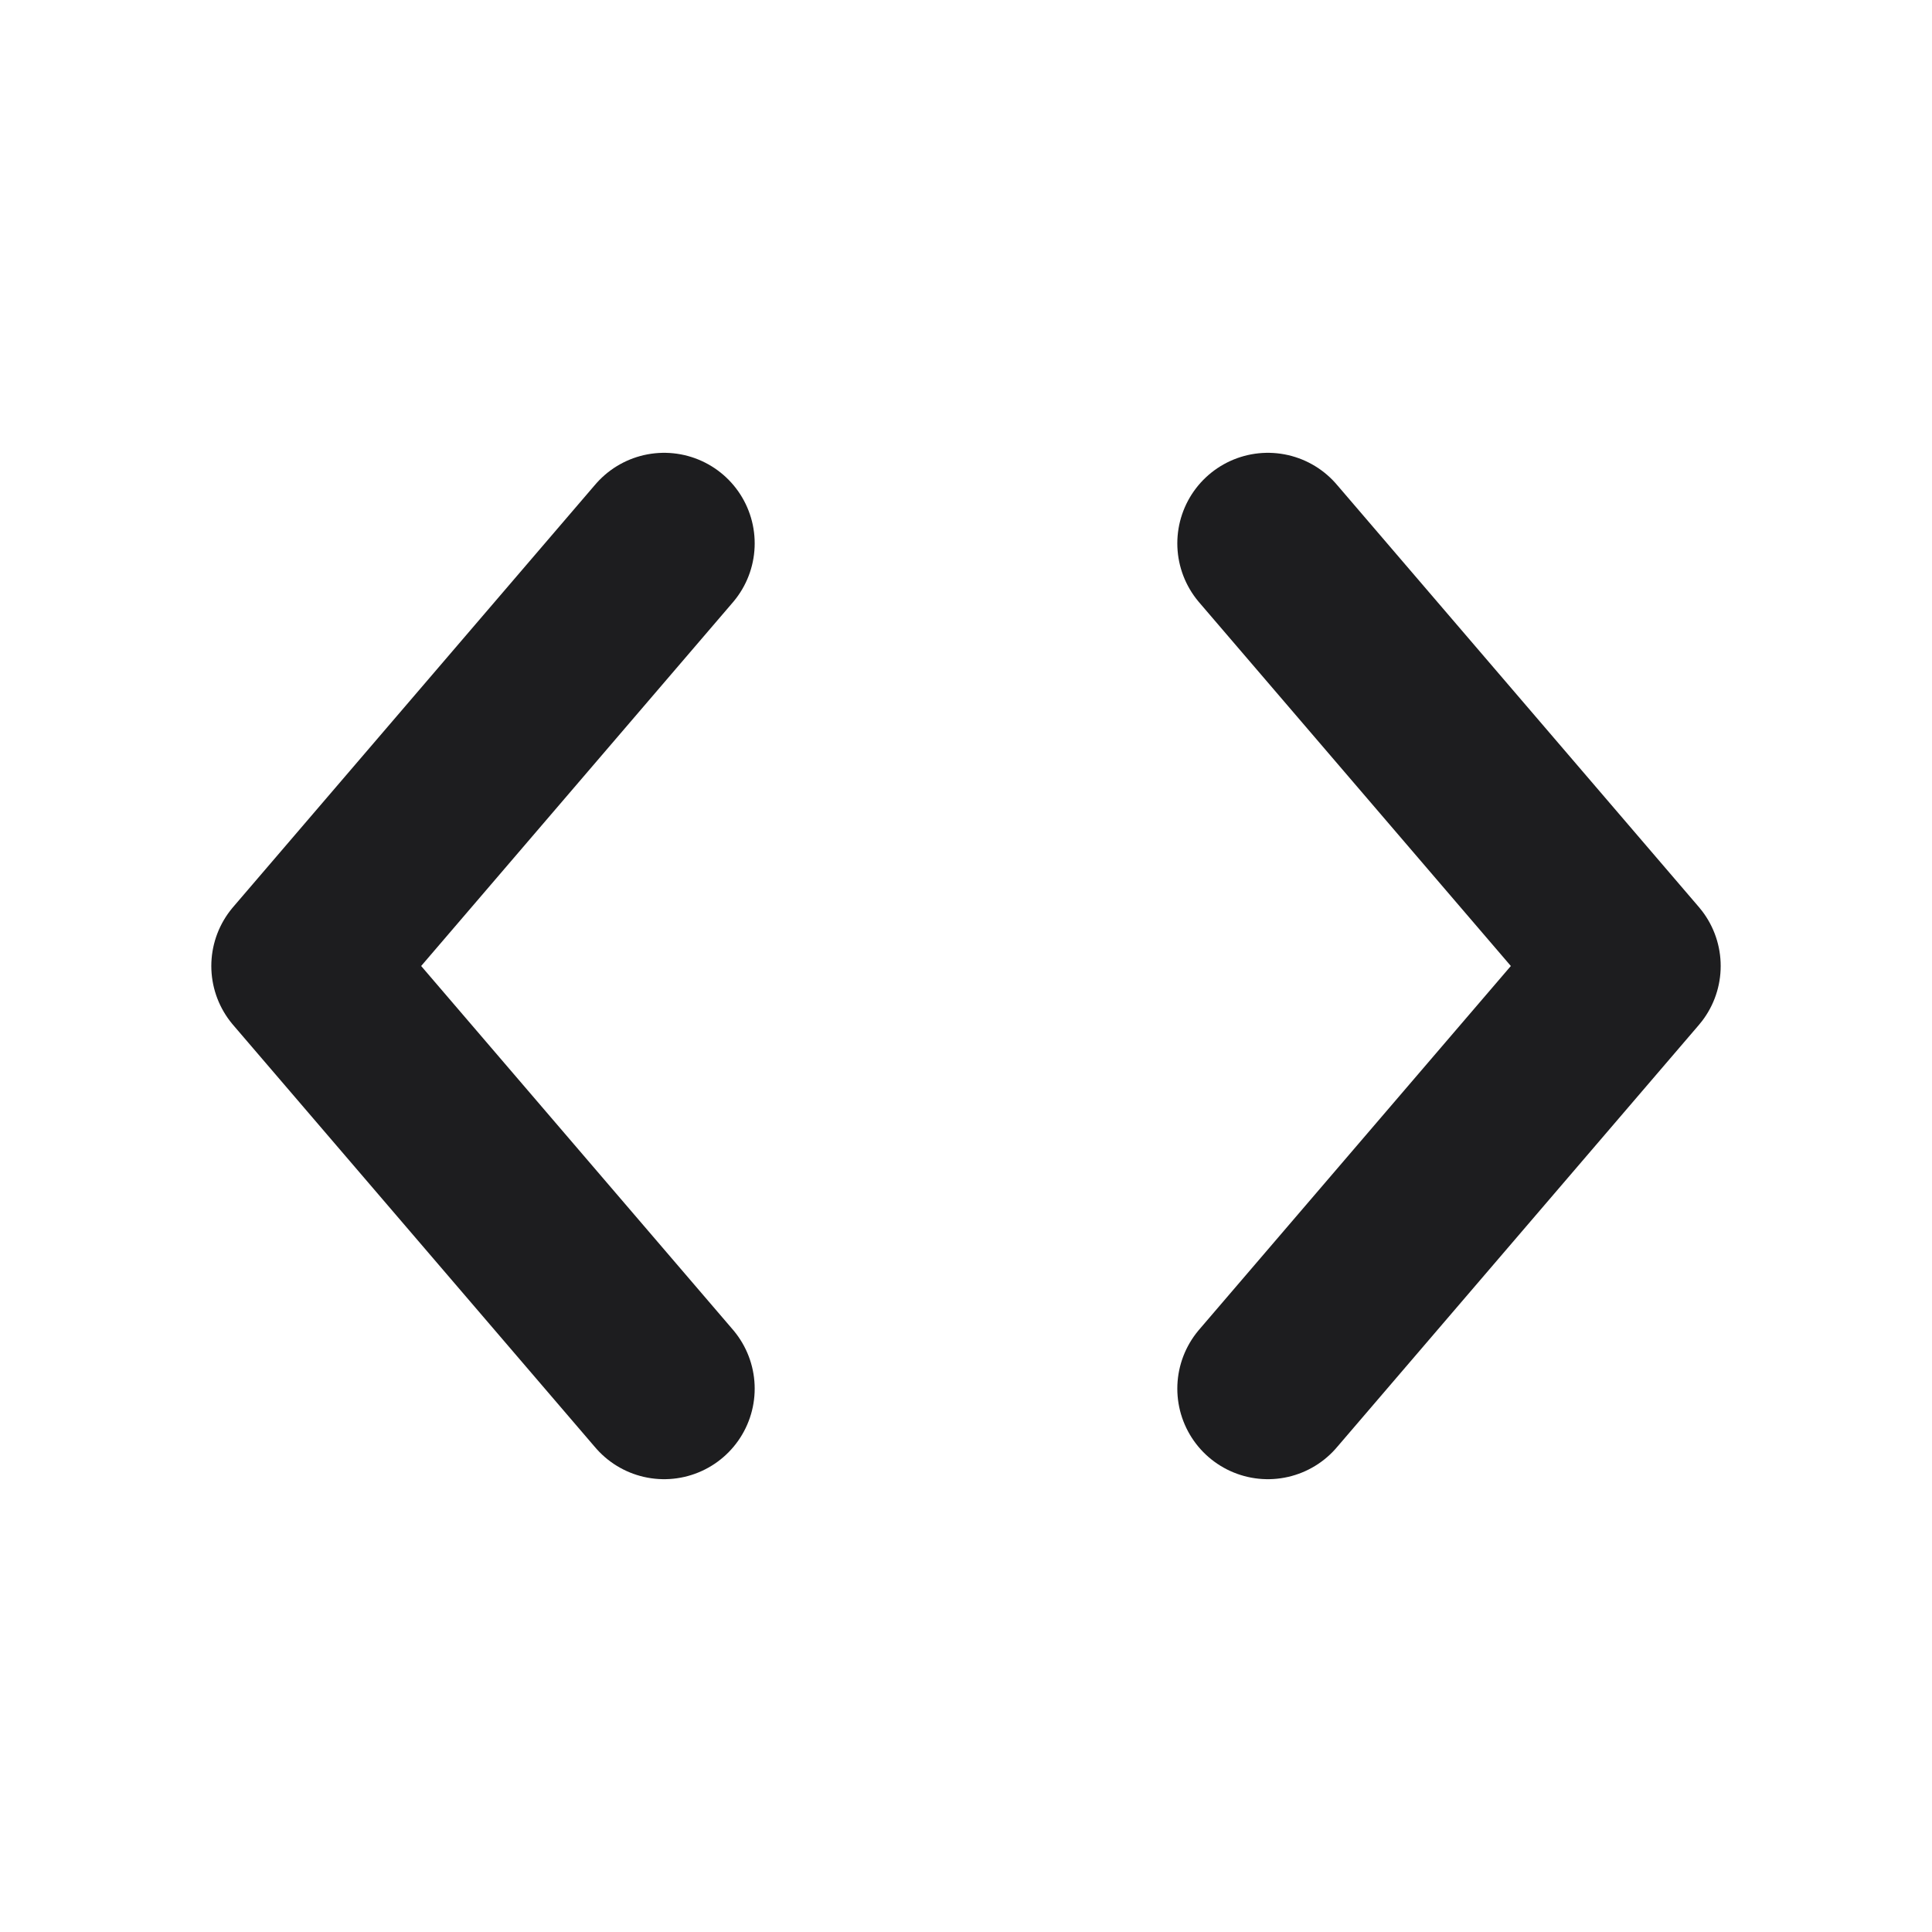
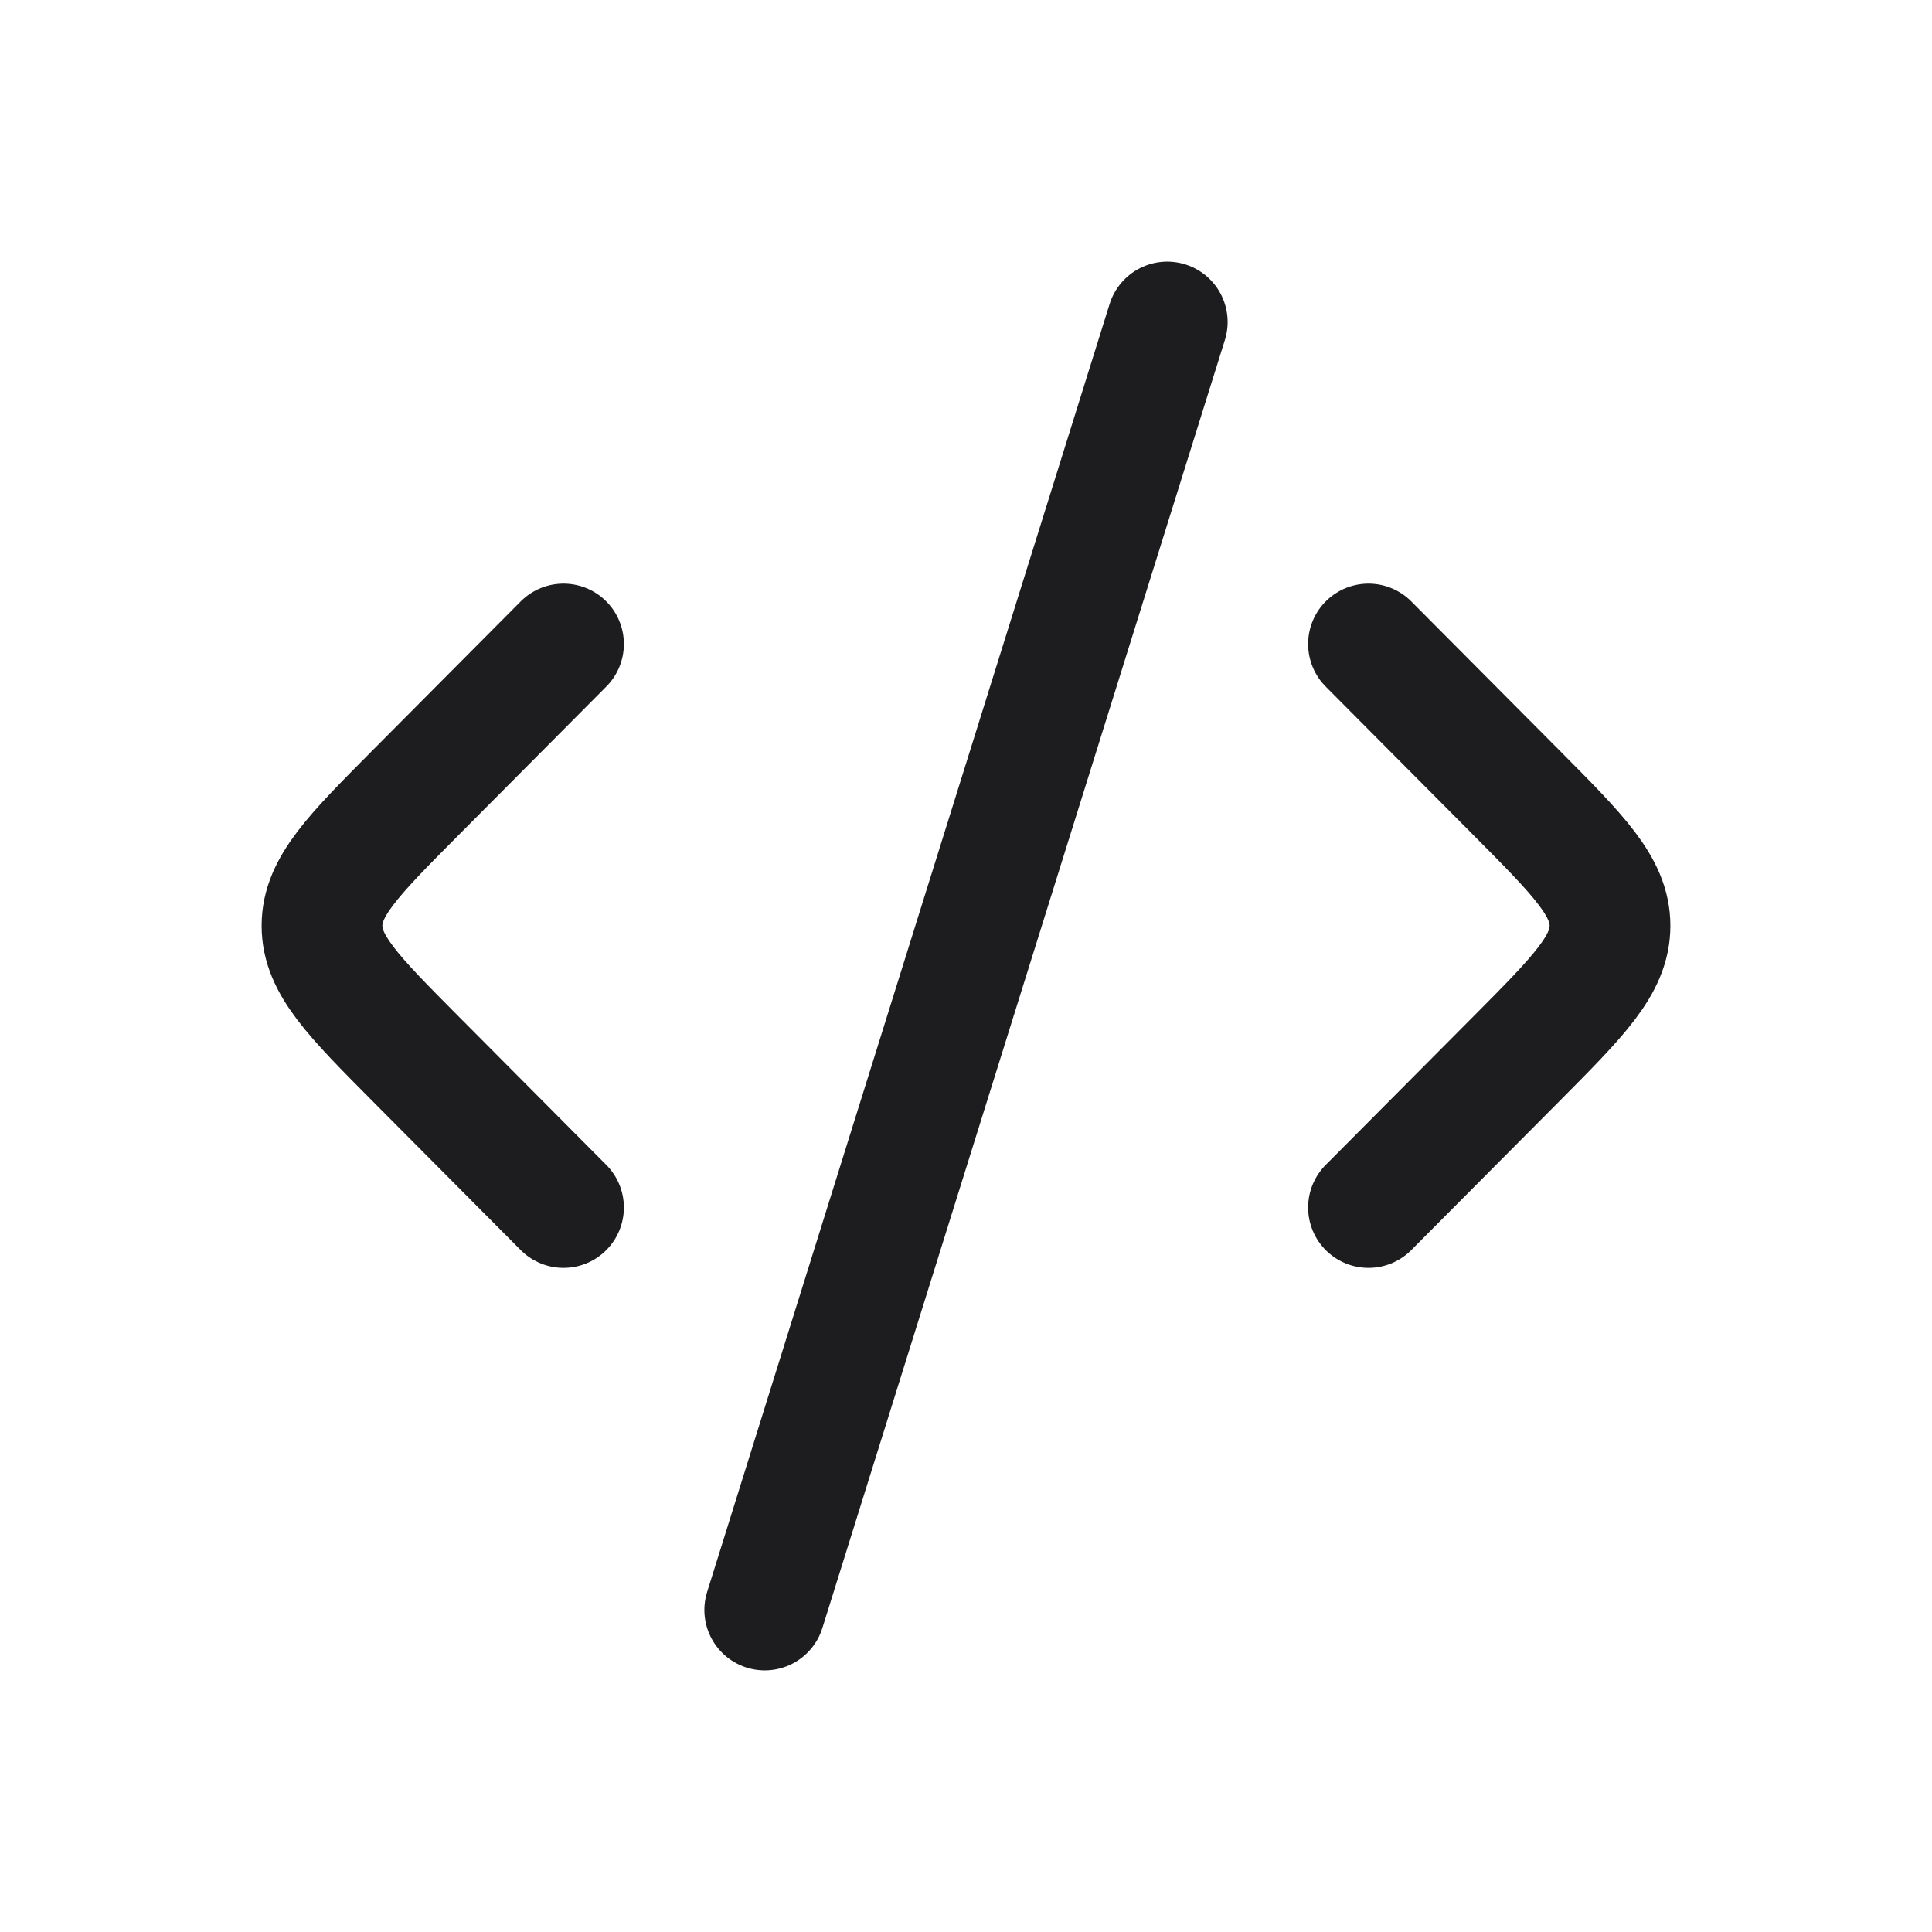
- <svg xmlns="http://www.w3.org/2000/svg" width="16" height="16" viewBox="0 0 16 16" fill="none" stroke="#1D1D1F" stroke-width="1.5" stroke-linecap="round" stroke-linejoin="round">
-   <path d="M5.5 4.5 2.5 8l3 3.5M10.5 4.5l3 3.5-3 3.5" />
+ <svg xmlns="http://www.w3.org/2000/svg" width="16" height="16" viewBox="0 0 24 24" fill="none" stroke="#1D1D1F" stroke-width="1.5" stroke-linecap="round" stroke-linejoin="round">
+   <path d="M17 8L18.84 9.85C19.613 10.628 20 11.017 20 11.5C20 11.983 19.613 12.372 18.84 13.15L17 15" stroke-linecap="round" stroke-linejoin="round" />
+   <path d="M7 8L5.16 9.85C4.387 10.628 4 11.017 4 11.5C4 11.983 4.387 12.372 5.16 13.15L7 15" stroke-linecap="round" stroke-linejoin="round" />
+   <path d="M14.5 4L9.5 20" stroke-linecap="round" stroke-linejoin="round" />
</svg>
